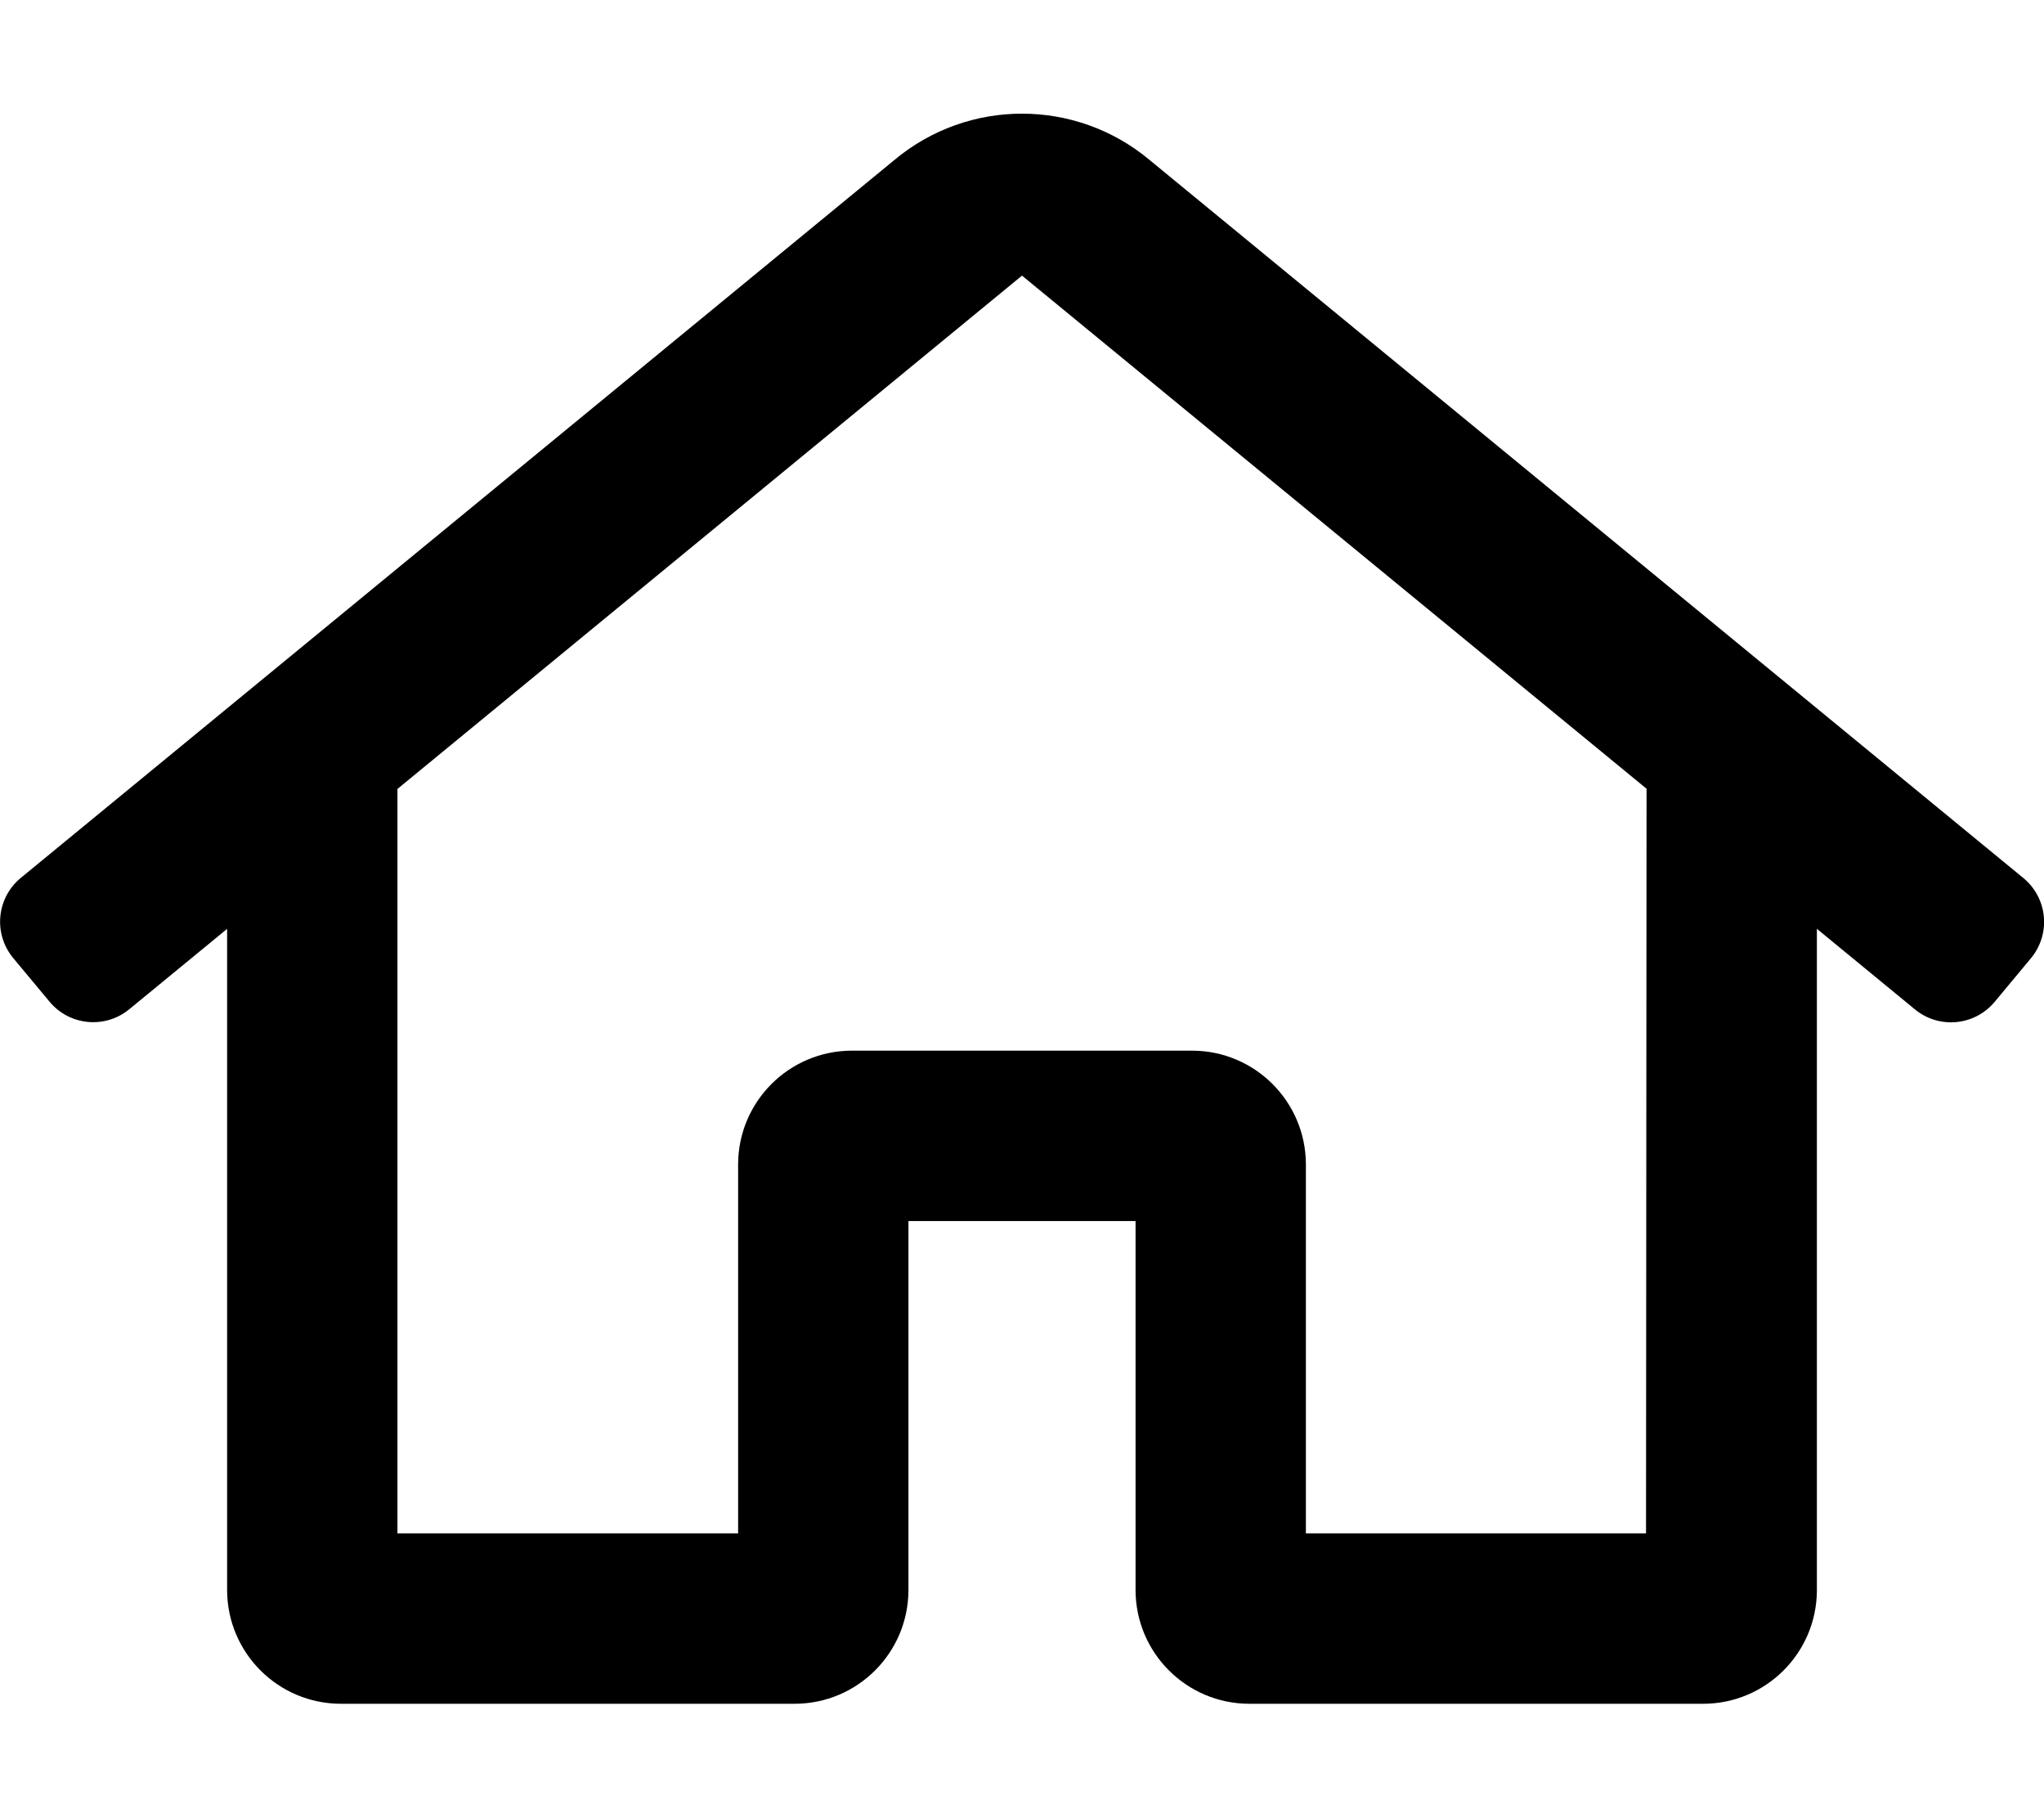
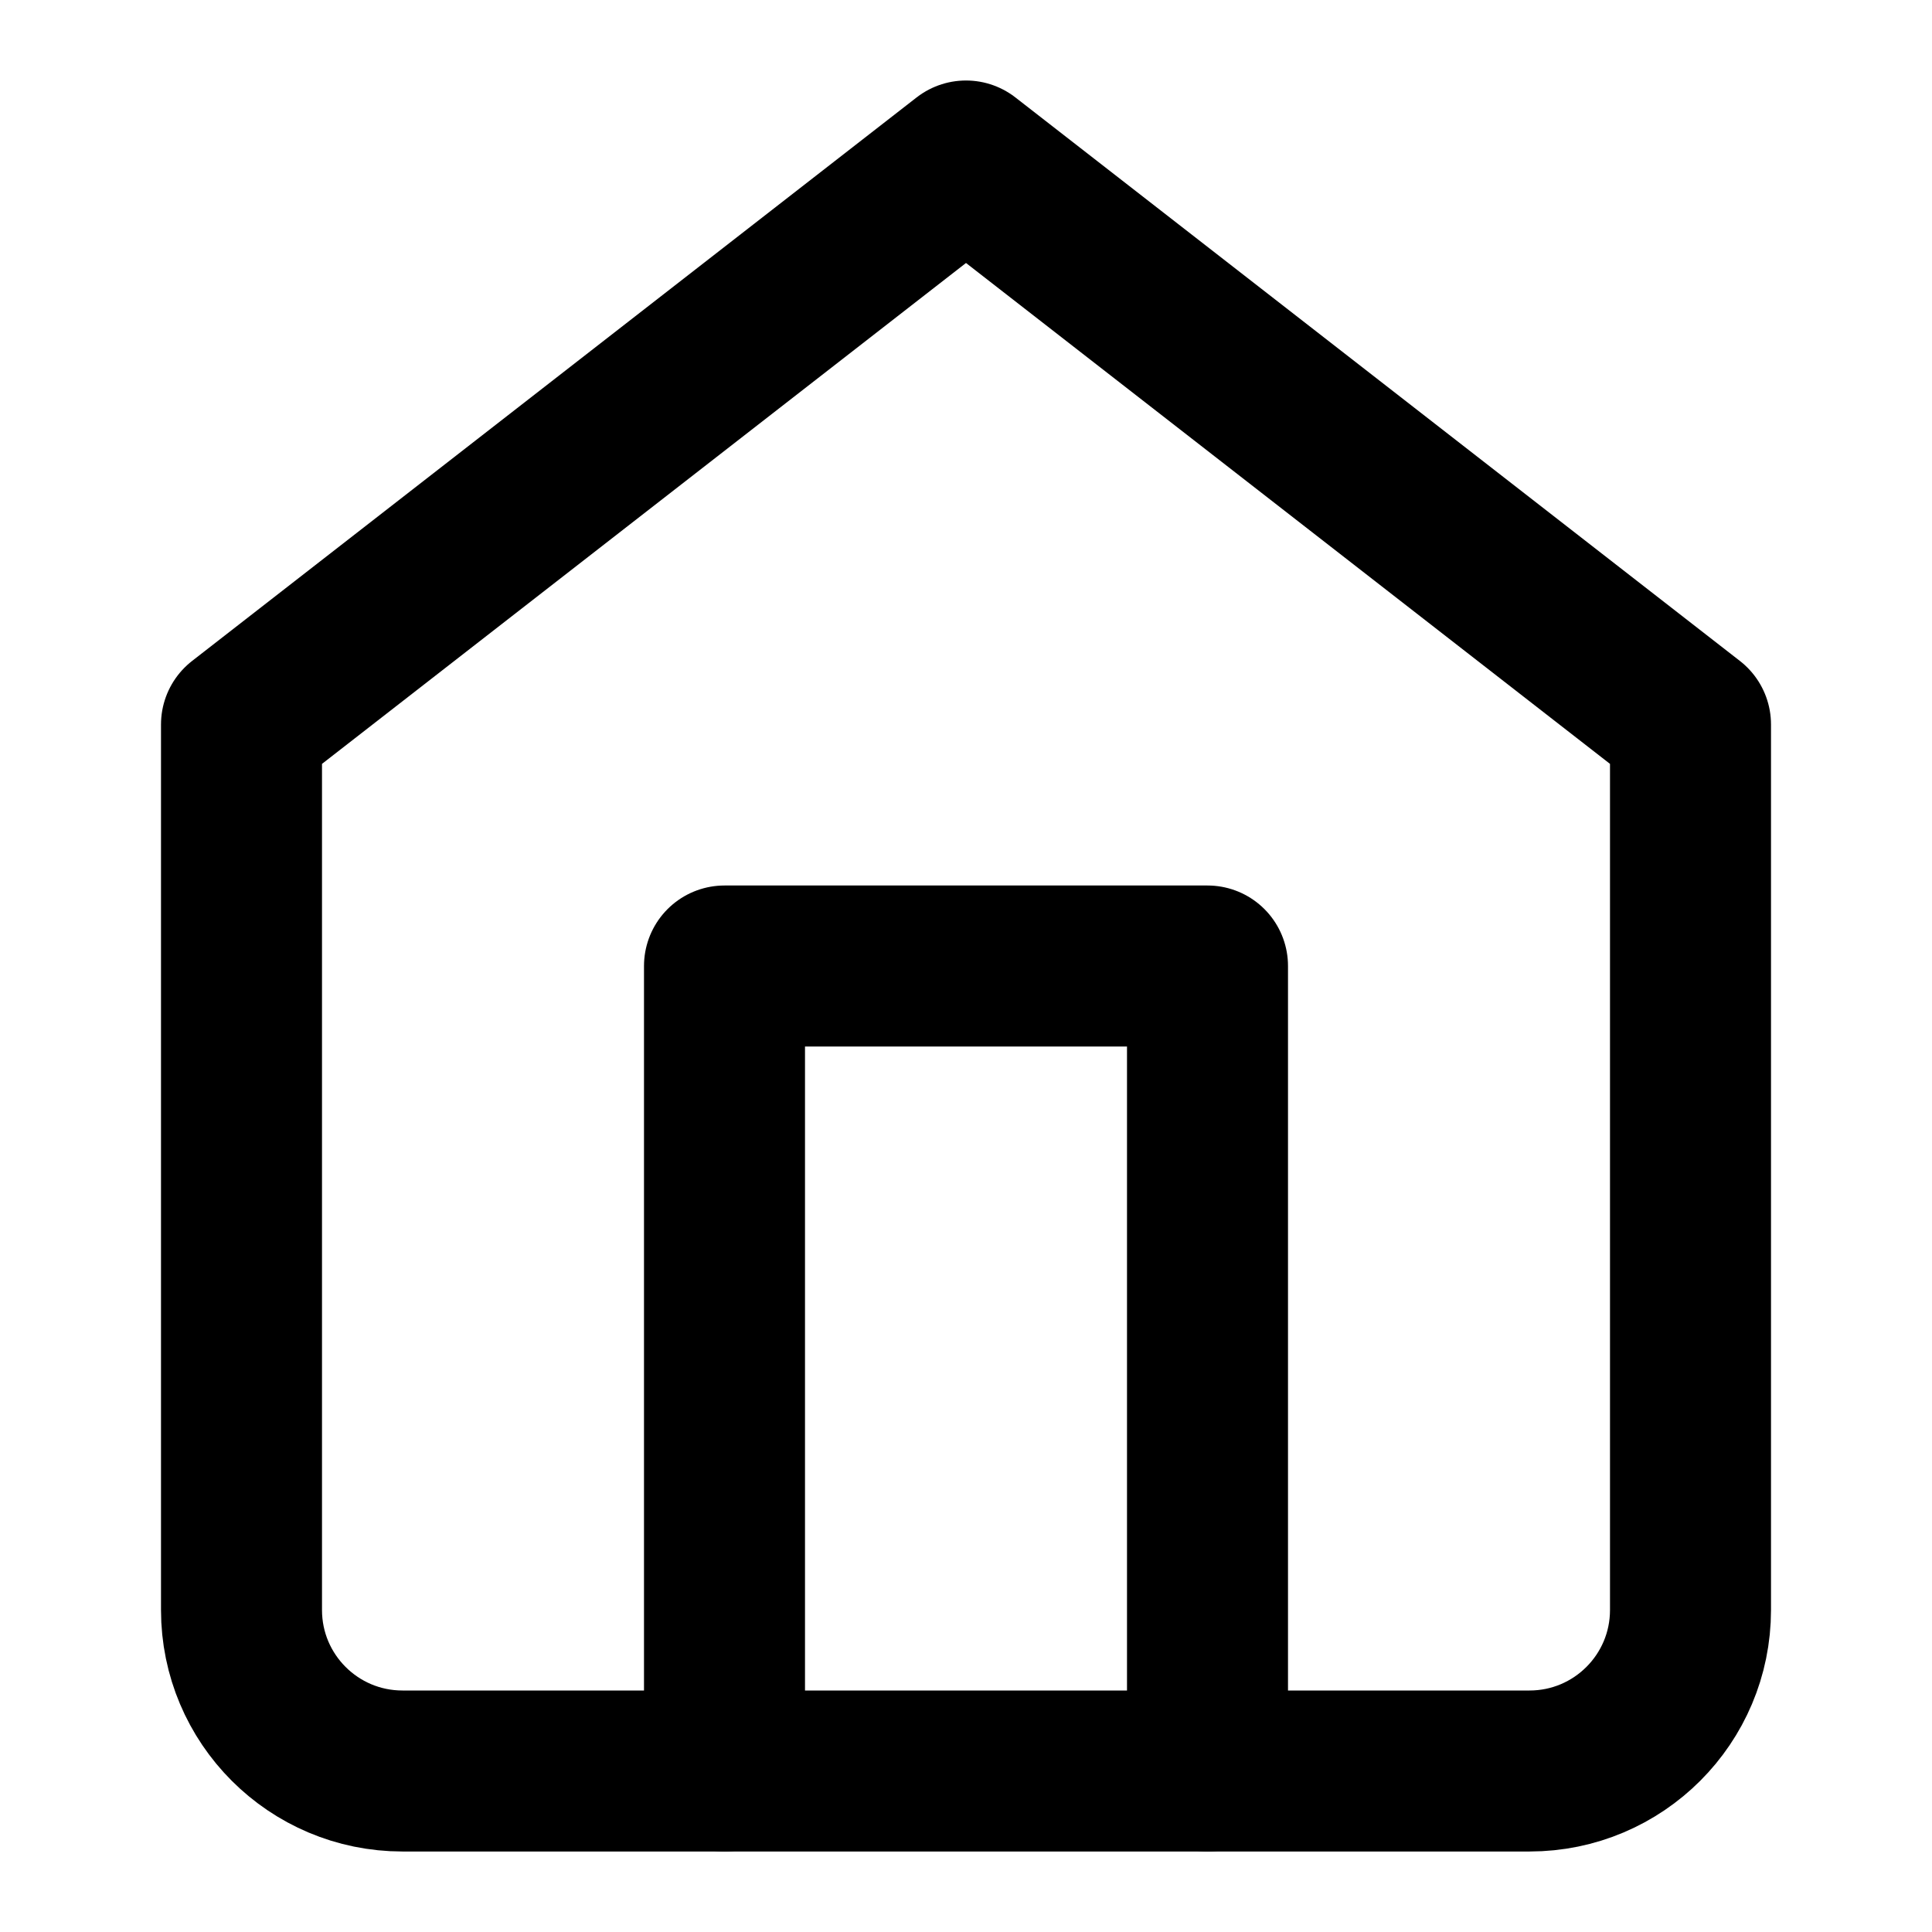
- <svg xmlns="http://www.w3.org/2000/svg" viewBox="0 0 576 512">
-   <path d="M570.24 247.41L323.87 45a56.06 56.06 0 0 0-71.74 0L5.76 247.41a16 16 0 0 0-2 22.54L14 282.25a16 16 0 0 0 22.53 2L64 261.69V448a32.09 32.09 0 0 0 32 32h128a32.09 32.09 0 0 0 32-32V344h64v104a32.09 32.09 0 0 0 32 32h128a32.07 32.07 0 0 0 32-31.76V261.67l27.53 22.62a16 16 0 0 0 22.53-2L572.29 270a16 16 0 0 0-2.05-22.59zM463.85 432H368V328a32.09 32.09 0 0 0-32-32h-96a32.09 32.09 0 0 0-32 32v104h-96V222.27L288 77.65l176 144.56z" />
+ <svg xmlns="http://www.w3.org/2000/svg" width="24" height="24" viewBox="0 0 24 24" fill="none" stroke="currentColor" stroke-width="2" stroke-linecap="round" stroke-linejoin="round" class="feather feather-home">
+   <path d="M3 9l9-7 9 7v11a2 2 0 0 1-2 2H5a2 2 0 0 1-2-2z" />
+   <polyline points="9 22 9 12 15 12 15 22" />
</svg>
